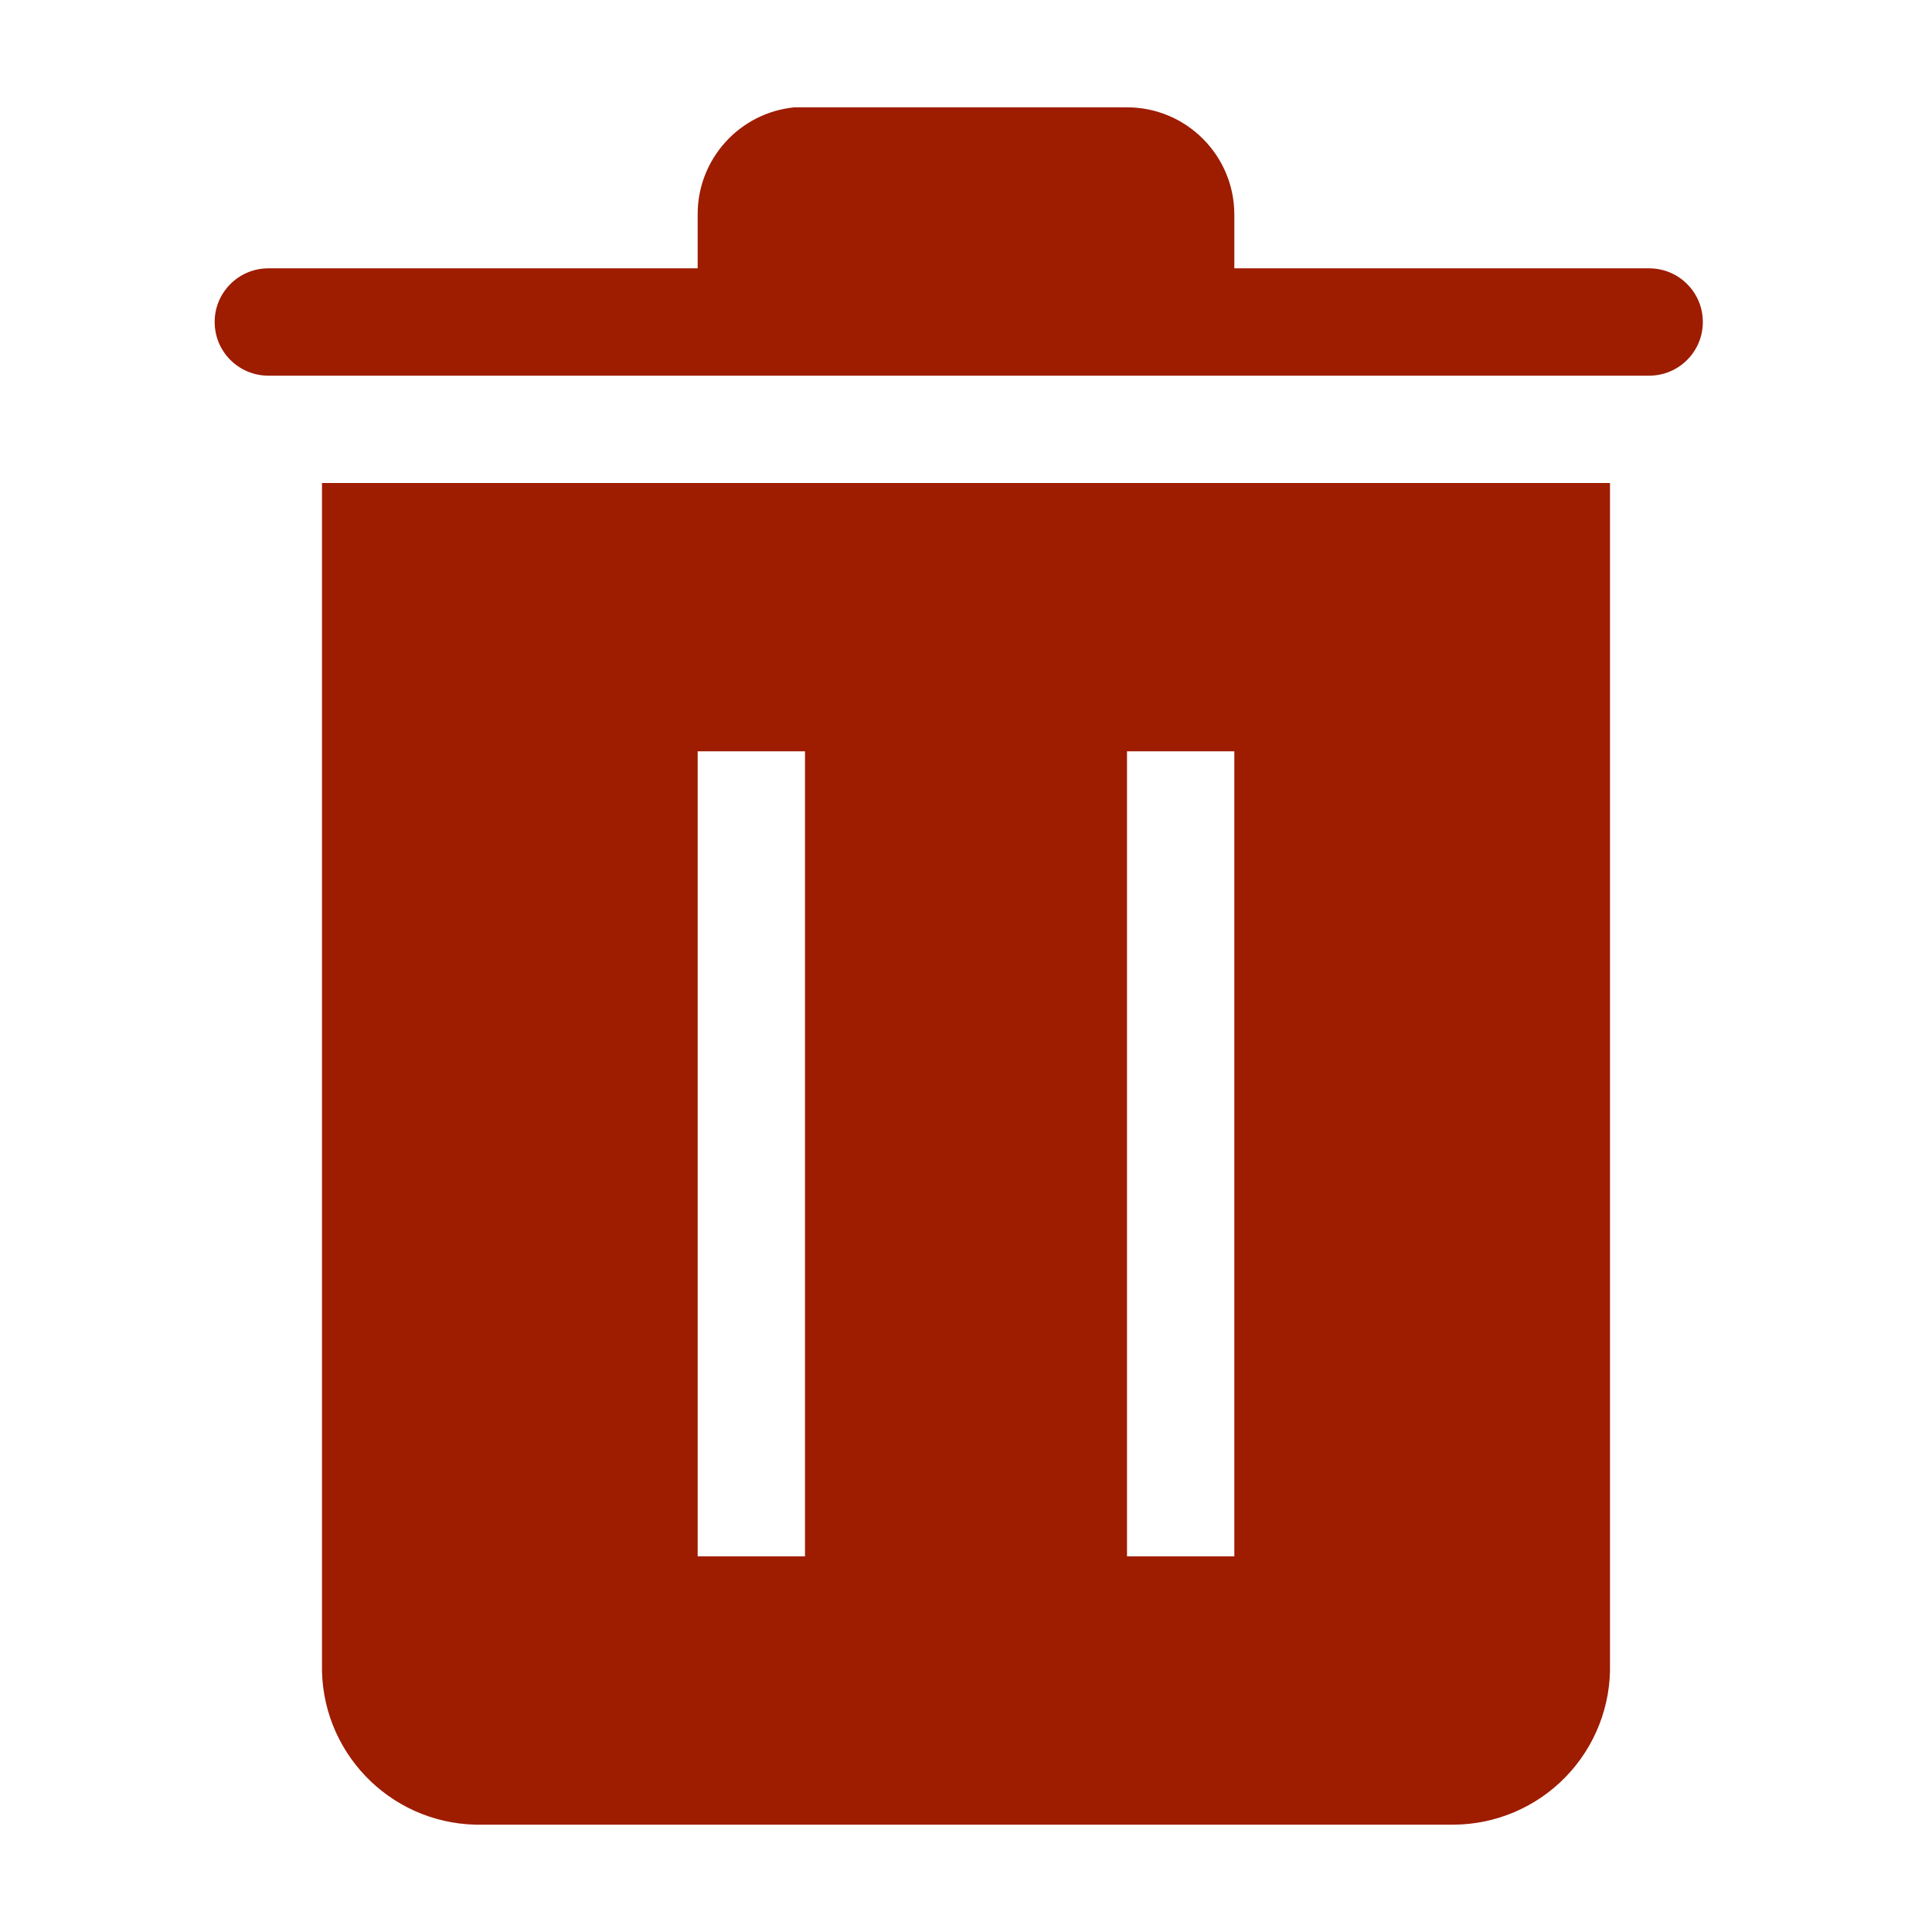
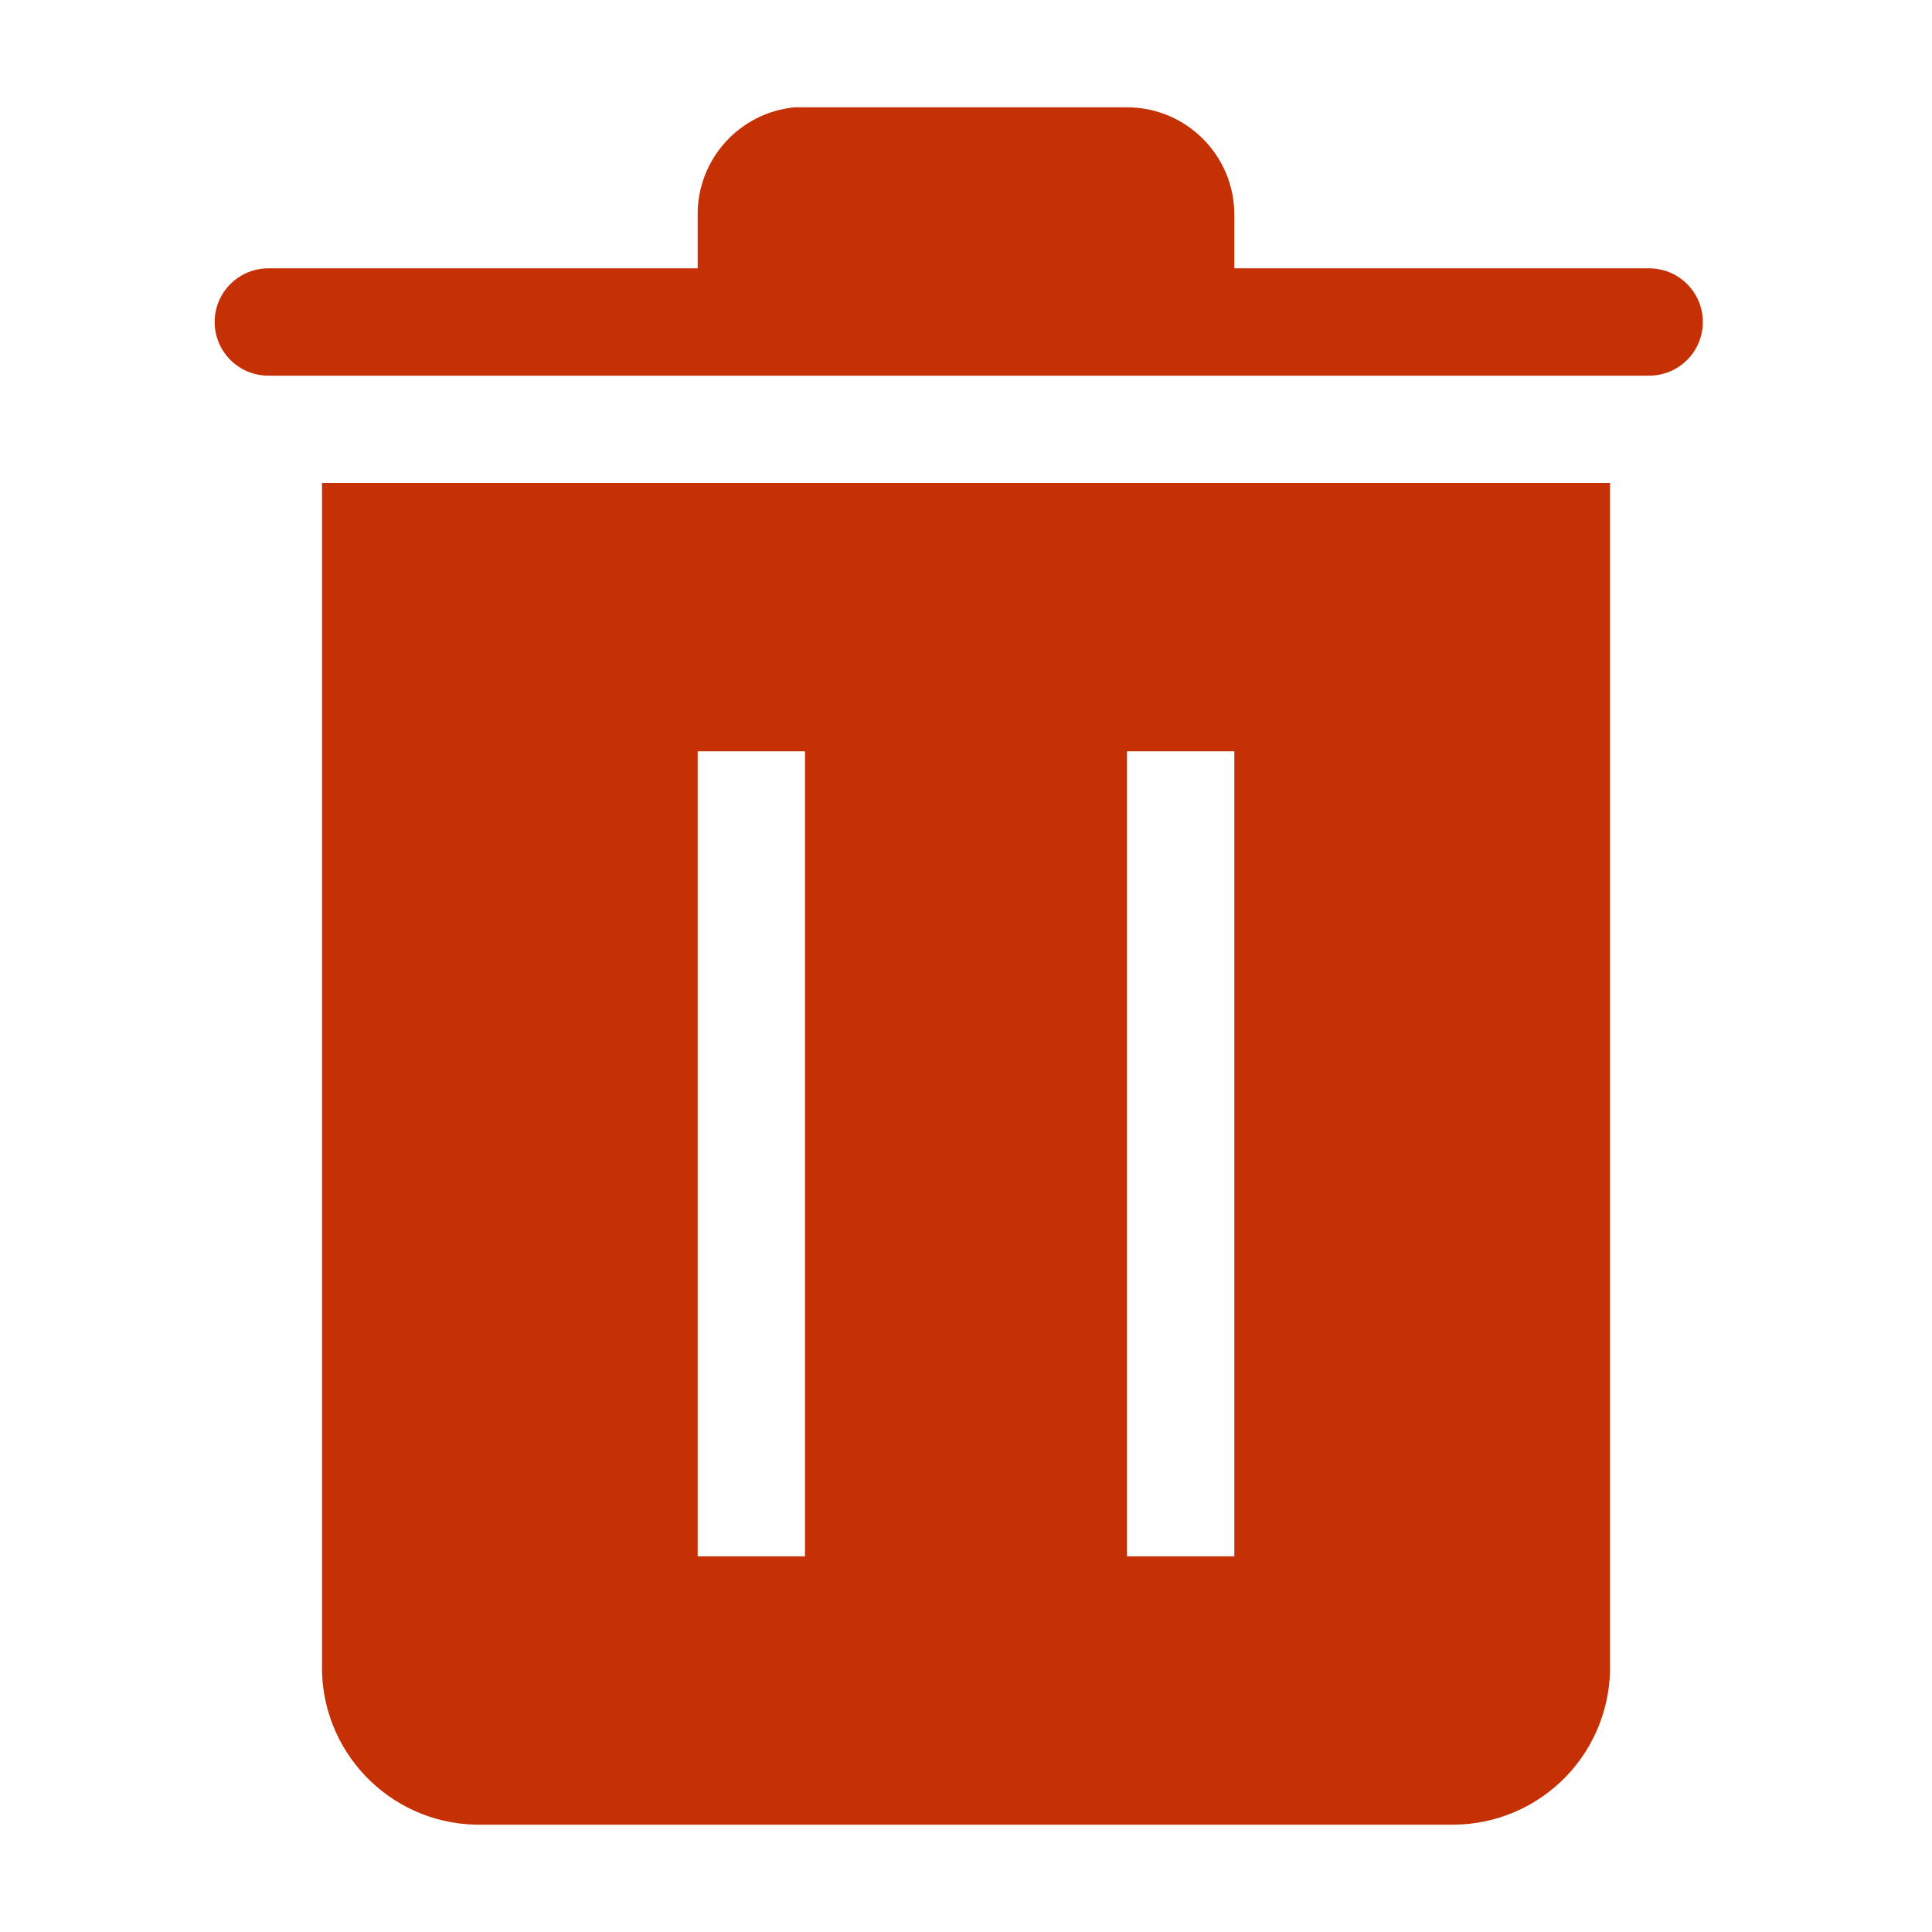
- <svg xmlns="http://www.w3.org/2000/svg" fill="#9e1c00" width="80px" height="80px" viewBox="0 0 36 36" version="1.1" preserveAspectRatio="xMidYMid meet">
+ <svg xmlns="http://www.w3.org/2000/svg" fill="#c53104ff" width="80px" height="80px" viewBox="0 0 36 36" version="1.1" preserveAspectRatio="xMidYMid meet">
  <path class="clr-i-solid clr-i-solid-path-1" d="M6,9V31a2.93,2.93,0,0,0,2.86,3H27.09A2.93,2.93,0,0,0,30,31V9Zm9,20H13V14h2Zm8,0H21V14h2Z" />
  <path class="clr-i-solid clr-i-solid-path-2" d="M30.73,5H23V4A2,2,0,0,0,21,2h-6.2A2,2,0,0,0,13,4V5H5A1,1,0,1,0,5,7H30.73a1,1,0,0,0,0-2Z" />
  <rect x="0" y="0" width="36" height="36" fill-opacity="0" />
</svg>
